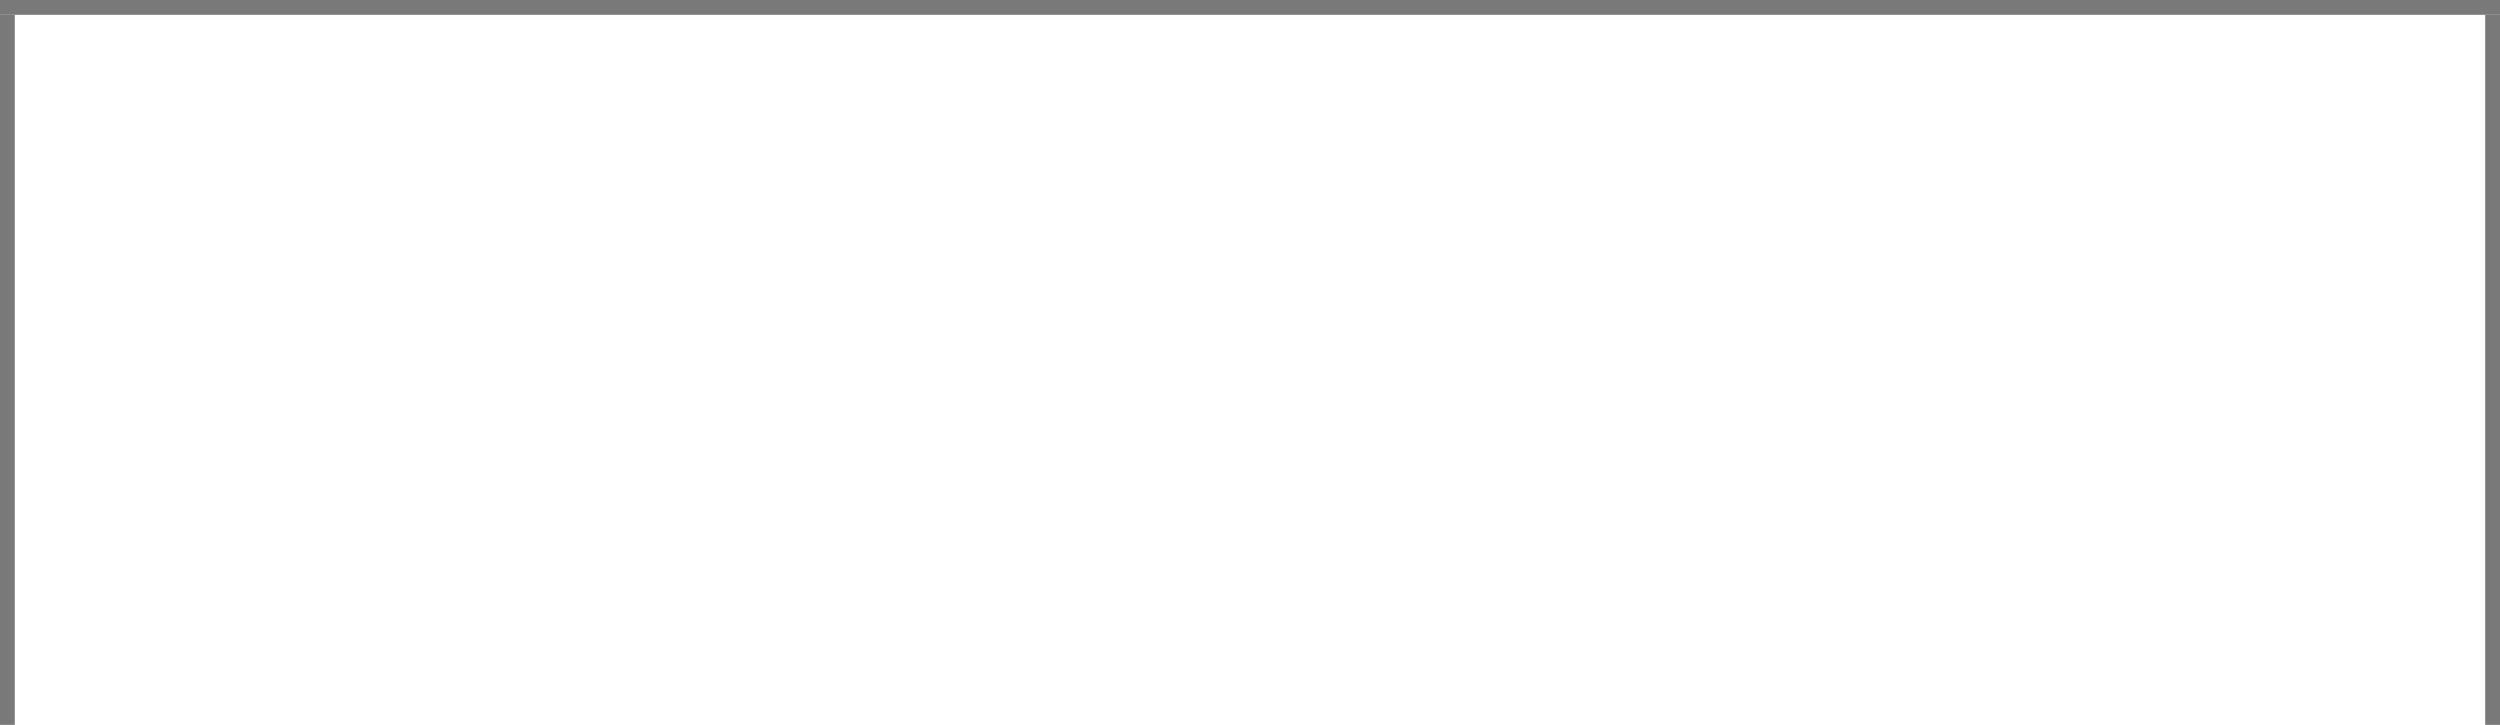
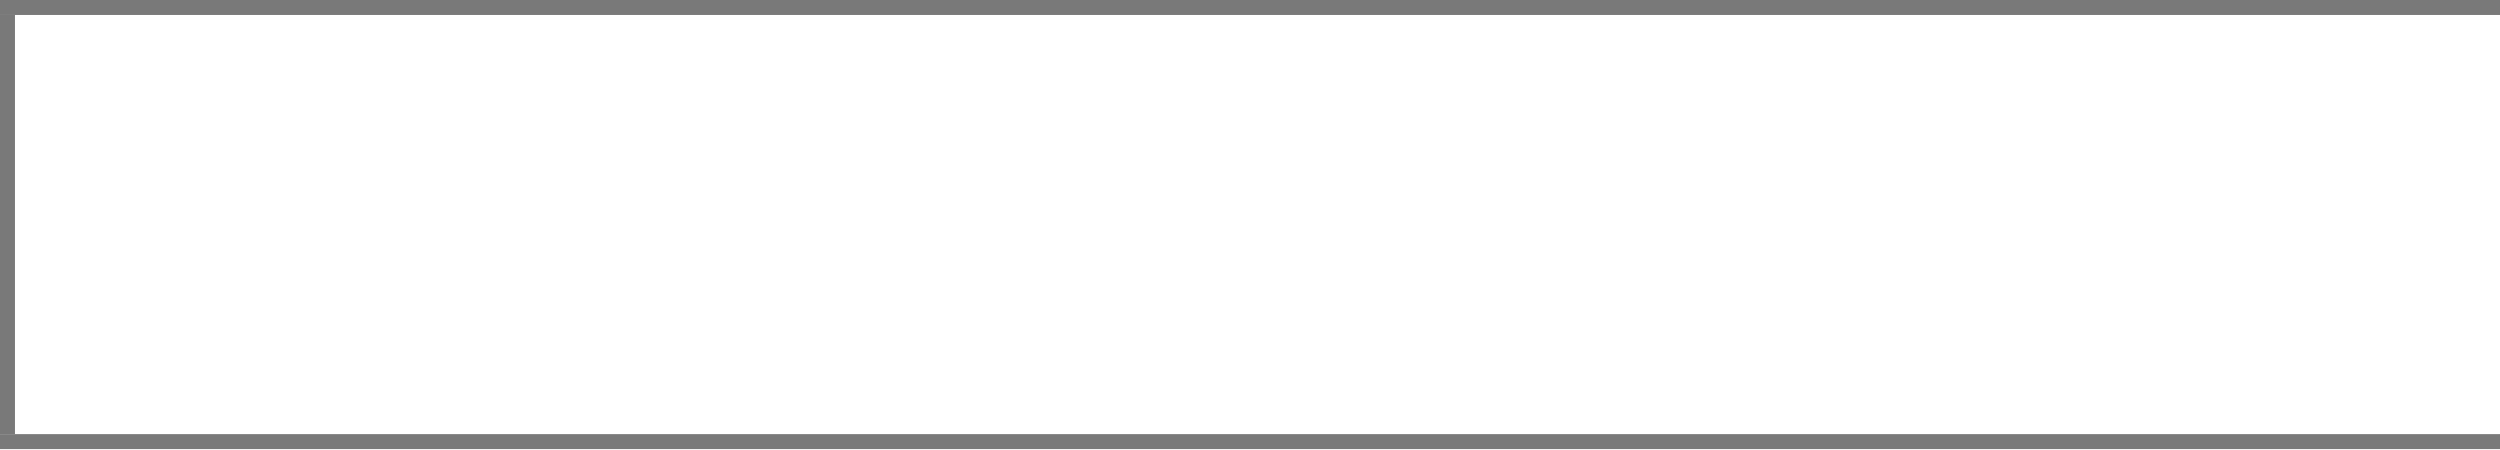
- <svg xmlns="http://www.w3.org/2000/svg" version="1.1" width="169px" height="49px" viewBox="1031 0 169 49">
-   <path d="M 1 1  L 168 1  L 168 49  L 1 49  L 1 1  Z " fill-rule="nonzero" fill="rgba(255, 255, 255, 1)" stroke="none" transform="matrix(1 0 0 1 1031 0 )" class="fill" />
-   <path d="M 0.5 1  L 0.5 49  " stroke-width="1" stroke-dasharray="0" stroke="rgba(121, 121, 121, 1)" fill="none" transform="matrix(1 0 0 1 1031 0 )" class="stroke" />
-   <path d="M 0 0.5  L 169 0.5  " stroke-width="1" stroke-dasharray="0" stroke="rgba(121, 121, 121, 1)" fill="none" transform="matrix(1 0 0 1 1031 0 )" class="stroke" />
-   <path d="M 168.5 1  L 168.5 49  " stroke-width="1" stroke-dasharray="0" stroke="rgba(121, 121, 121, 1)" fill="none" transform="matrix(1 0 0 1 1031 0 )" class="stroke" />
+ <svg xmlns="http://www.w3.org/2000/svg" version="1.1" width="167px" height="30px" viewBox="524 78 167 30">
+   <path d="M 1 1  L 167 1  L 167 29  L 1 29  L 1 1  Z " fill-rule="nonzero" fill="rgba(255, 255, 255, 1)" stroke="none" transform="matrix(1 0 0 1 524 78 )" class="fill" />
+   <path d="M 0.5 1  L 0.5 29  " stroke-width="1" stroke-dasharray="0" stroke="rgba(121, 121, 121, 1)" fill="none" transform="matrix(1 0 0 1 524 78 )" class="stroke" />
+   <path d="M 0 0.5  L 167 0.5  " stroke-width="1" stroke-dasharray="0" stroke="rgba(121, 121, 121, 1)" fill="none" transform="matrix(1 0 0 1 524 78 )" class="stroke" />
+   <path d="M 0 29.5  L 167 29.5  " stroke-width="1" stroke-dasharray="0" stroke="rgba(121, 121, 121, 1)" fill="none" transform="matrix(1 0 0 1 524 78 )" class="stroke" />
</svg>
